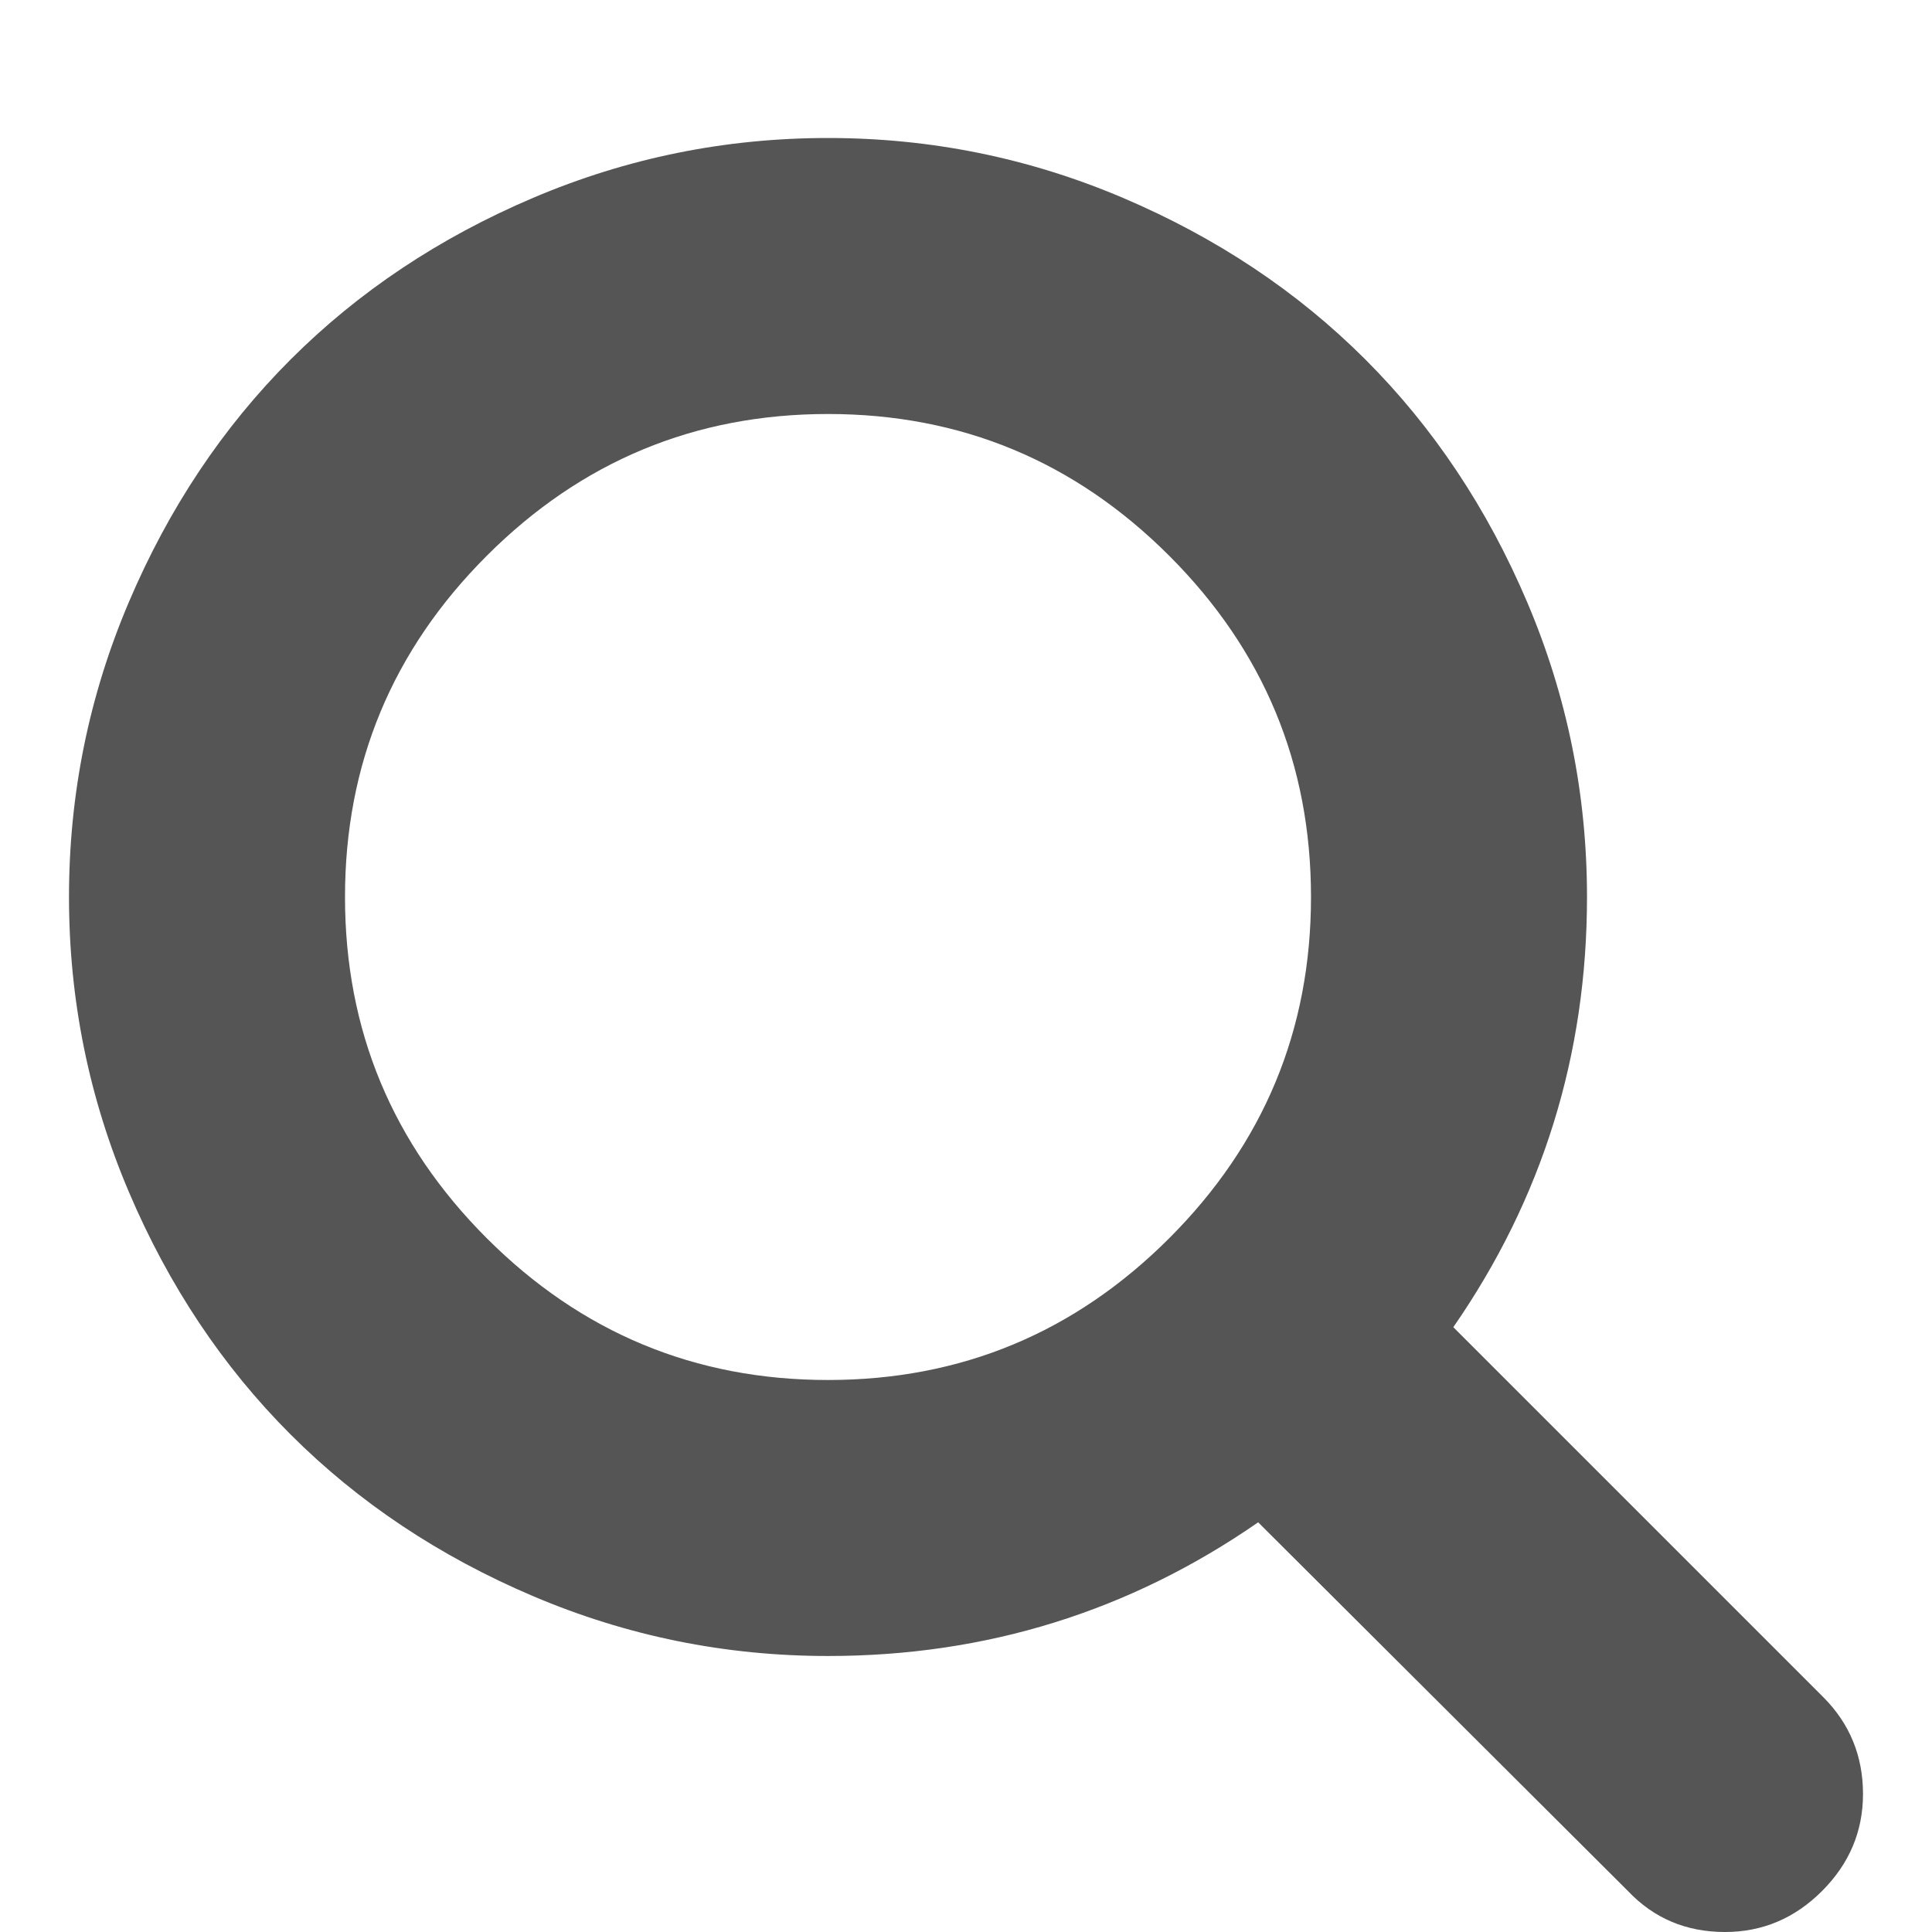
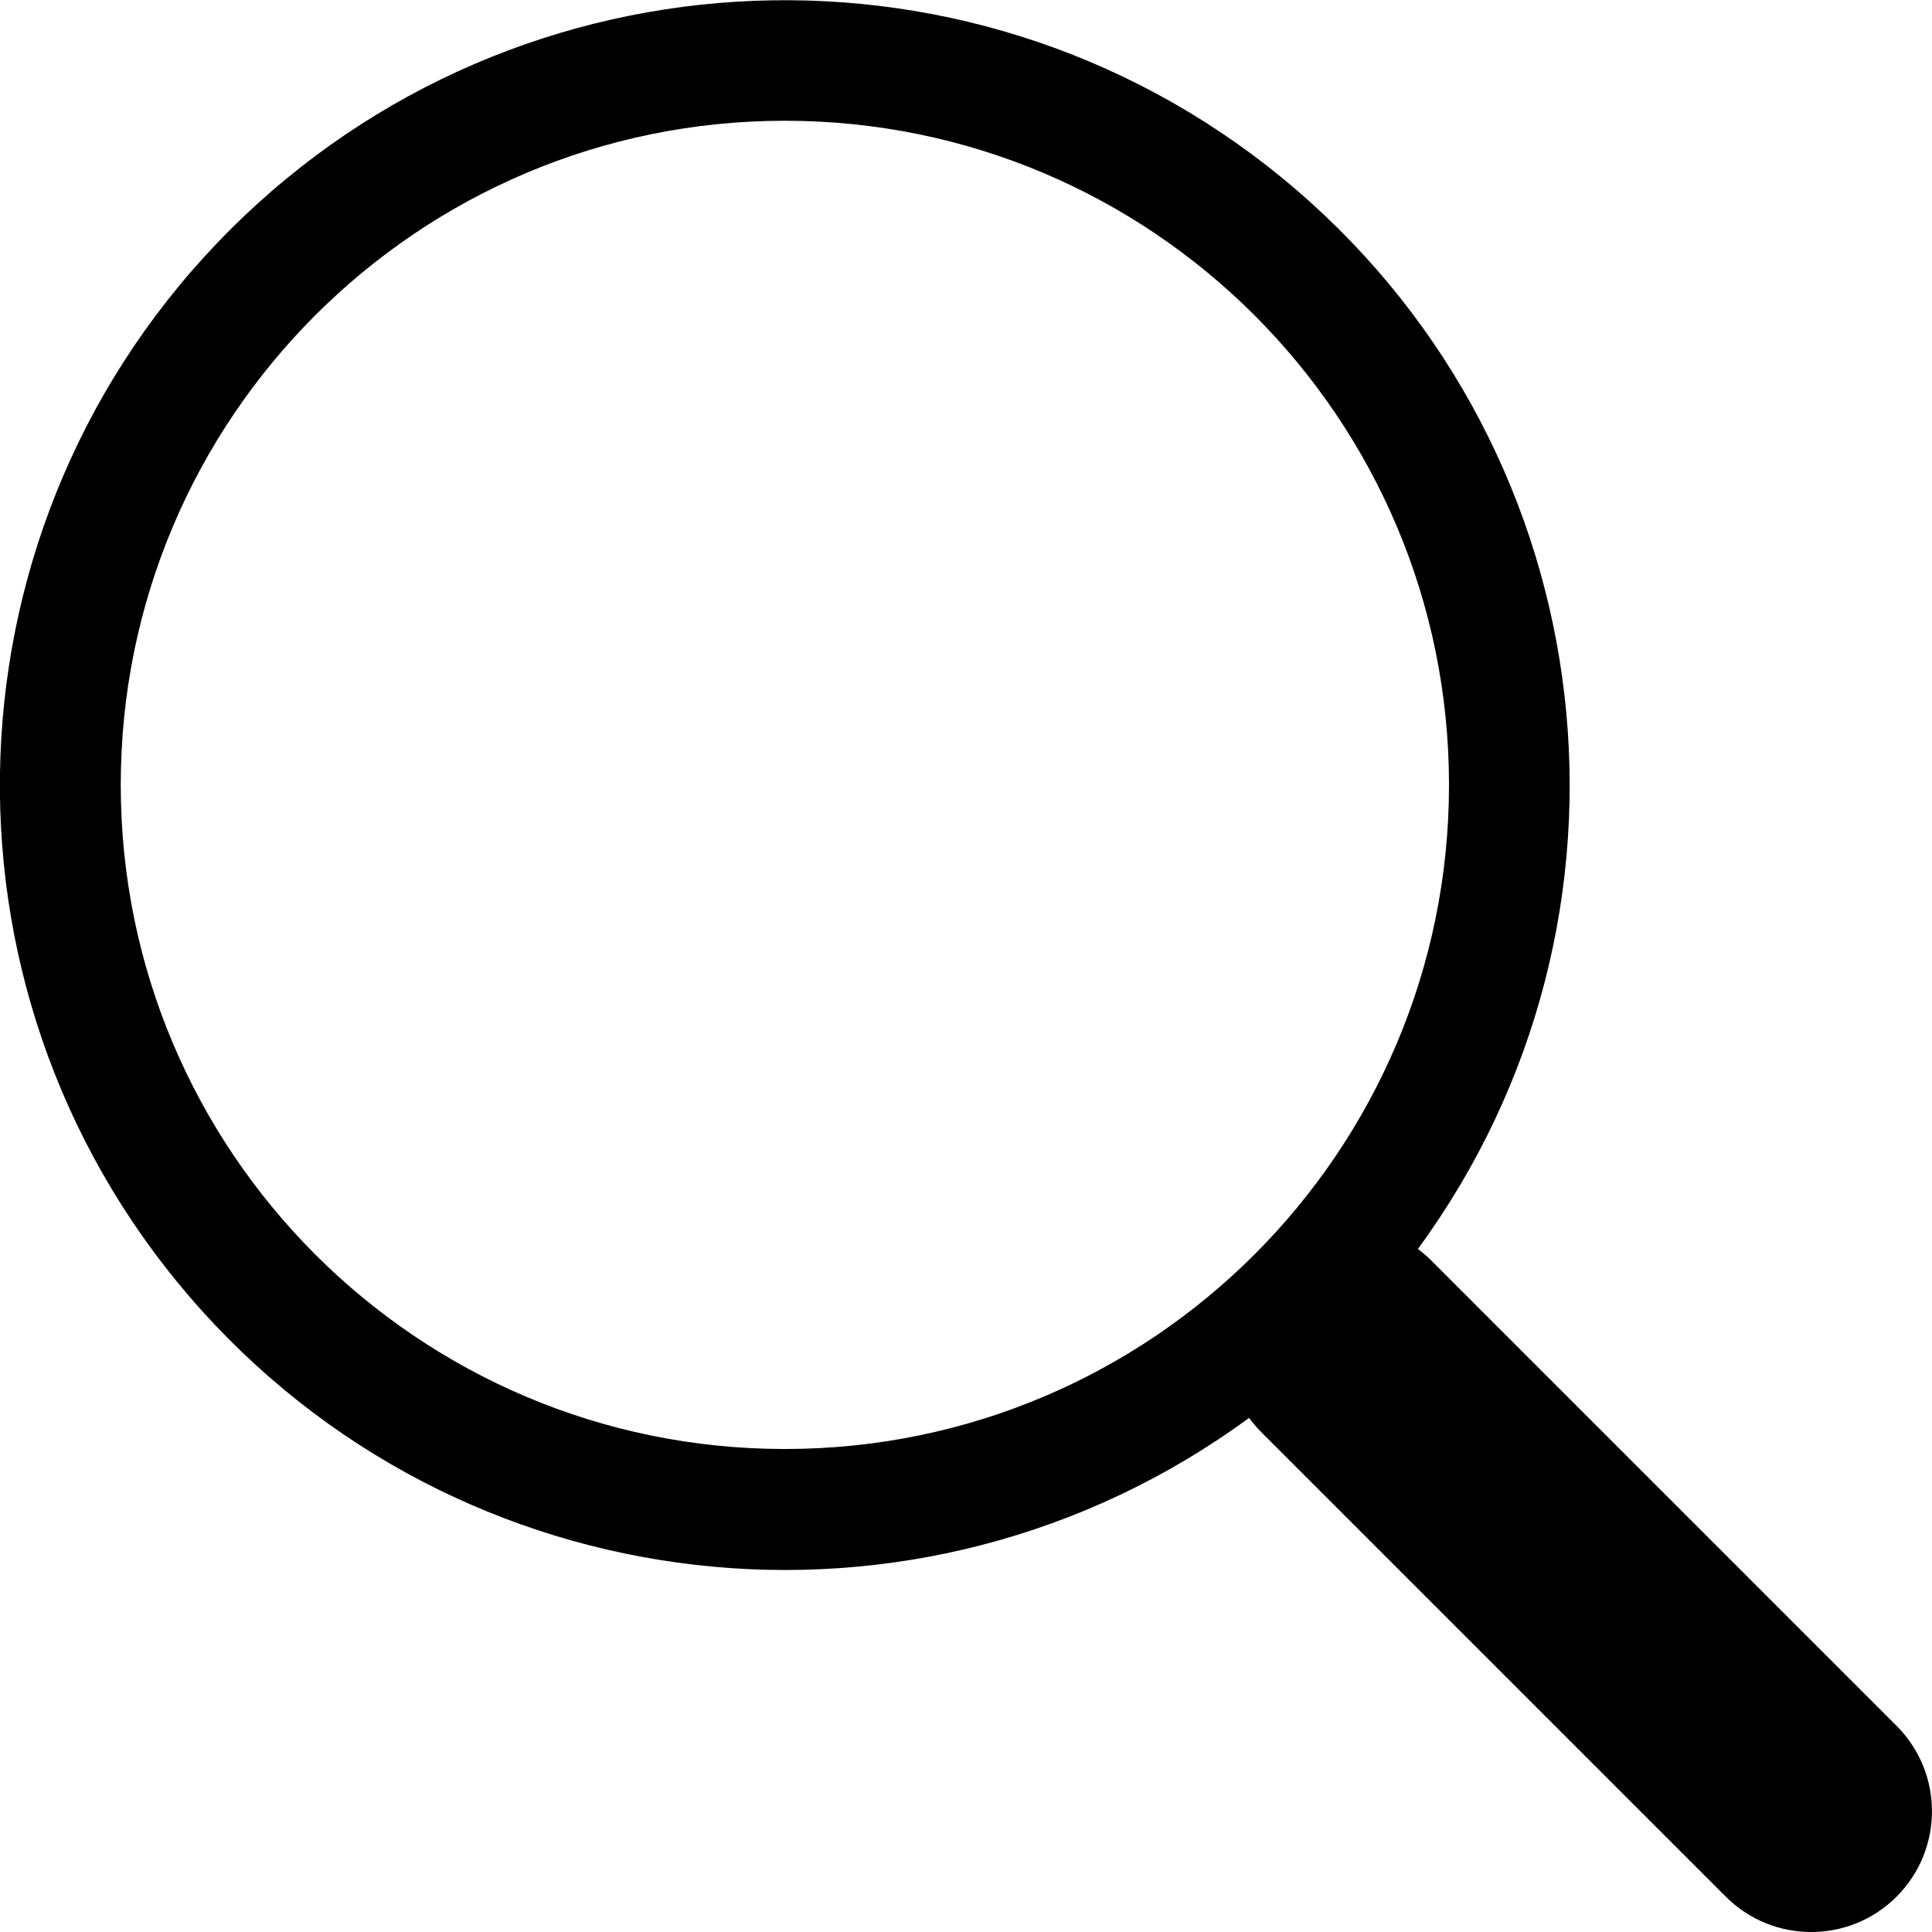
- <svg xmlns="http://www.w3.org/2000/svg" width="15" height="15" viewBox="0 0 1792 1792">
-   <path fill="#555555" d="M1216 832q0-185-131.5-316.5t-316.5-131.5-316.5 131.5-131.5 316.5 131.5 316.5 316.5 131.5 316.5-131.5 131.5-316.5zm512 832q0 52-38 90t-90 38q-54 0-90-38l-343-342q-179 124-399 124-143 0-273.5-55.5t-225-150-150-225-55.5-273.5 55.5-273.5 150-225 225-150 273.5-55.5 273.5 55.5 225 150 150 225 55.5 273.5q0 220-124 399l343 343q37 37 37 90z" />
+ <svg xmlns="http://www.w3.org/2000/svg" width="16" height="16" fill="currentColor" class="bi bi-search" viewBox="0 0 16 16">
+   <path d="M11.742 10.344a6.5 6.5 0 1 0-1.397 1.398h-.001q.044.06.098.115l3.85 3.85a1 1 0 0 0 1.415-1.414l-3.85-3.85a1 1 0 0 0-.115-.1zM12 6.5a5.5 5.5 0 1 1-11 0 5.5 5.5 0 0 1 11 0" />
</svg>
